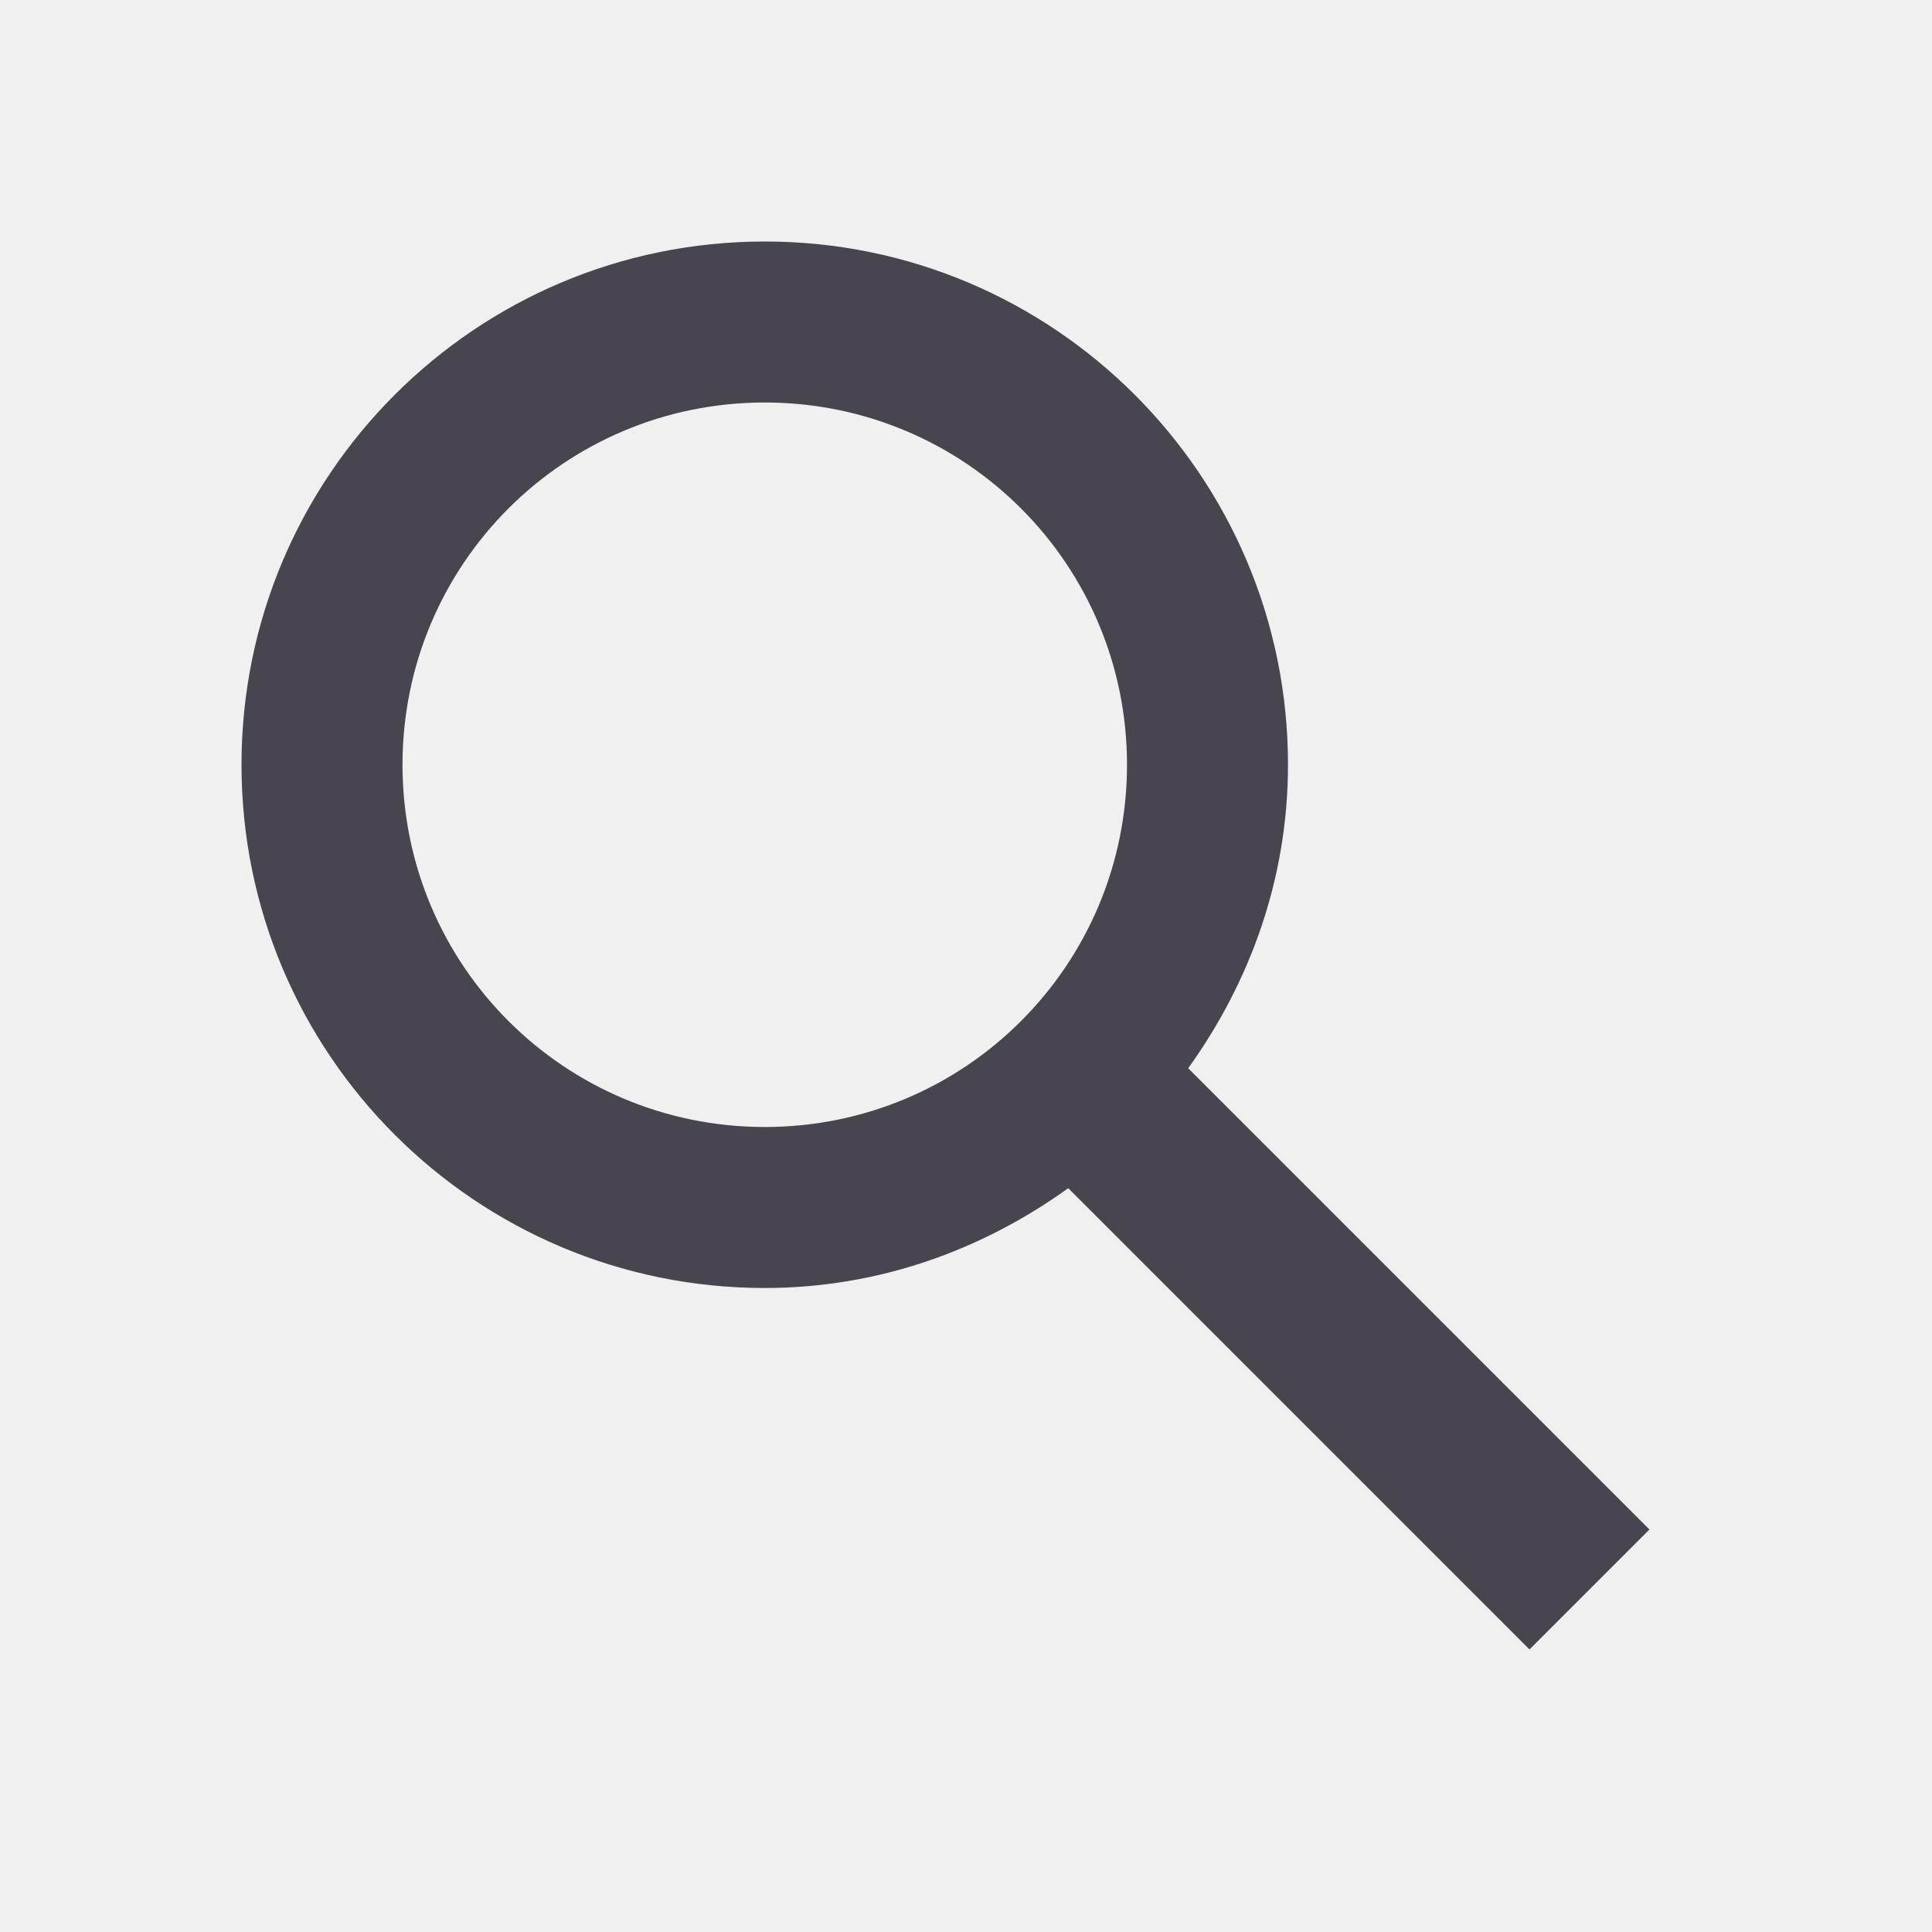
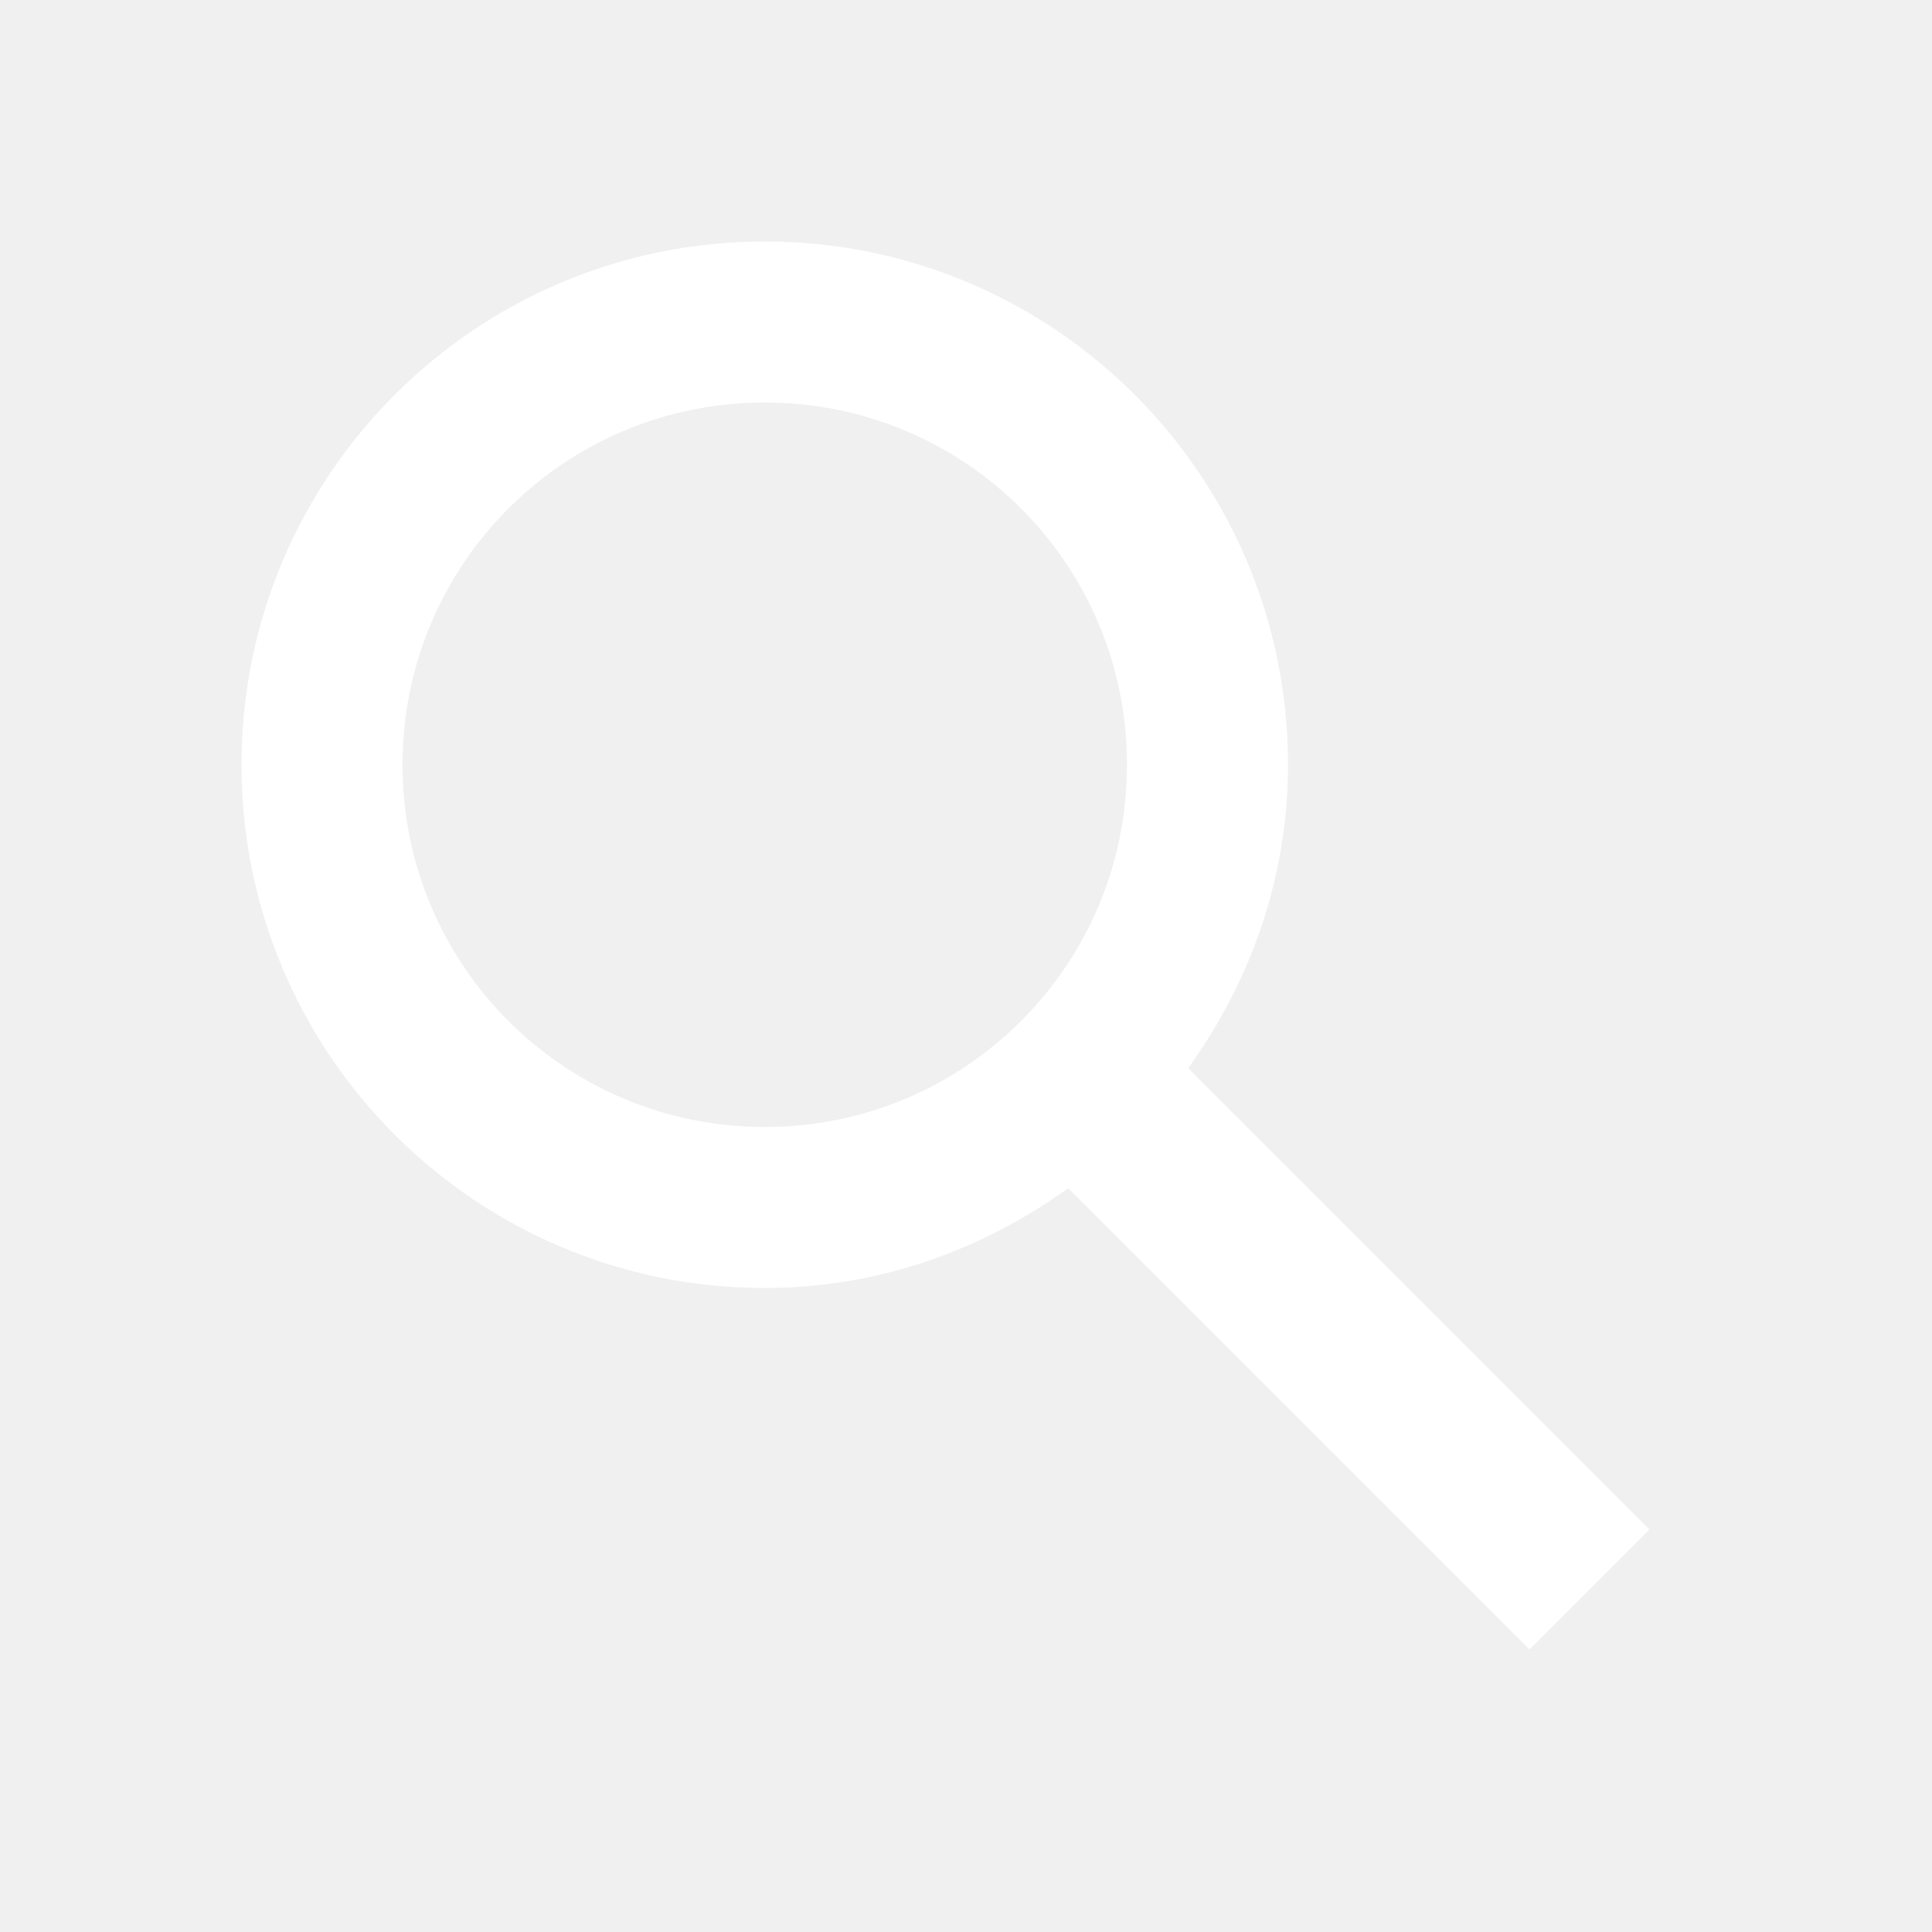
<svg xmlns="http://www.w3.org/2000/svg" width="24" height="24" viewBox="0 0 24 24" fill="none">
-   <path fill-rule="evenodd" clip-rule="evenodd" d="M14.76 13.27L20.49 19L19 20.49L13.27 14.76C12.2 15.53 10.91 16 9.5 16C5.91 16 3 13.09 3 9.5C3 5.91 5.91 3 9.5 3C13.09 3 16 5.91 16 9.5C16 10.91 15.53 12.2 14.76 13.27ZM9.5 5C7.01 5 5 7.01 5 9.5C5 11.99 7.01 14 9.5 14C11.99 14 14 11.99 14 9.5C14 7.01 11.99 5 9.5 5Z" fill="#49454F" />
+   <path fill-rule="evenodd" clip-rule="evenodd" d="M14.76 13.27L20.49 19L19 20.49L13.27 14.76C12.2 15.53 10.91 16 9.5 16C5.91 16 3 13.09 3 9.5C3 5.91 5.91 3 9.5 3C13.09 3 16 5.91 16 9.5C16 10.91 15.53 12.2 14.76 13.27ZM9.5 5C7.01 5 5 7.01 5 9.5C5 11.99 7.01 14 9.5 14C11.99 14 14 11.99 14 9.5C14 7.01 11.99 5 9.5 5Z" fill="#ffffff" />
</svg>
